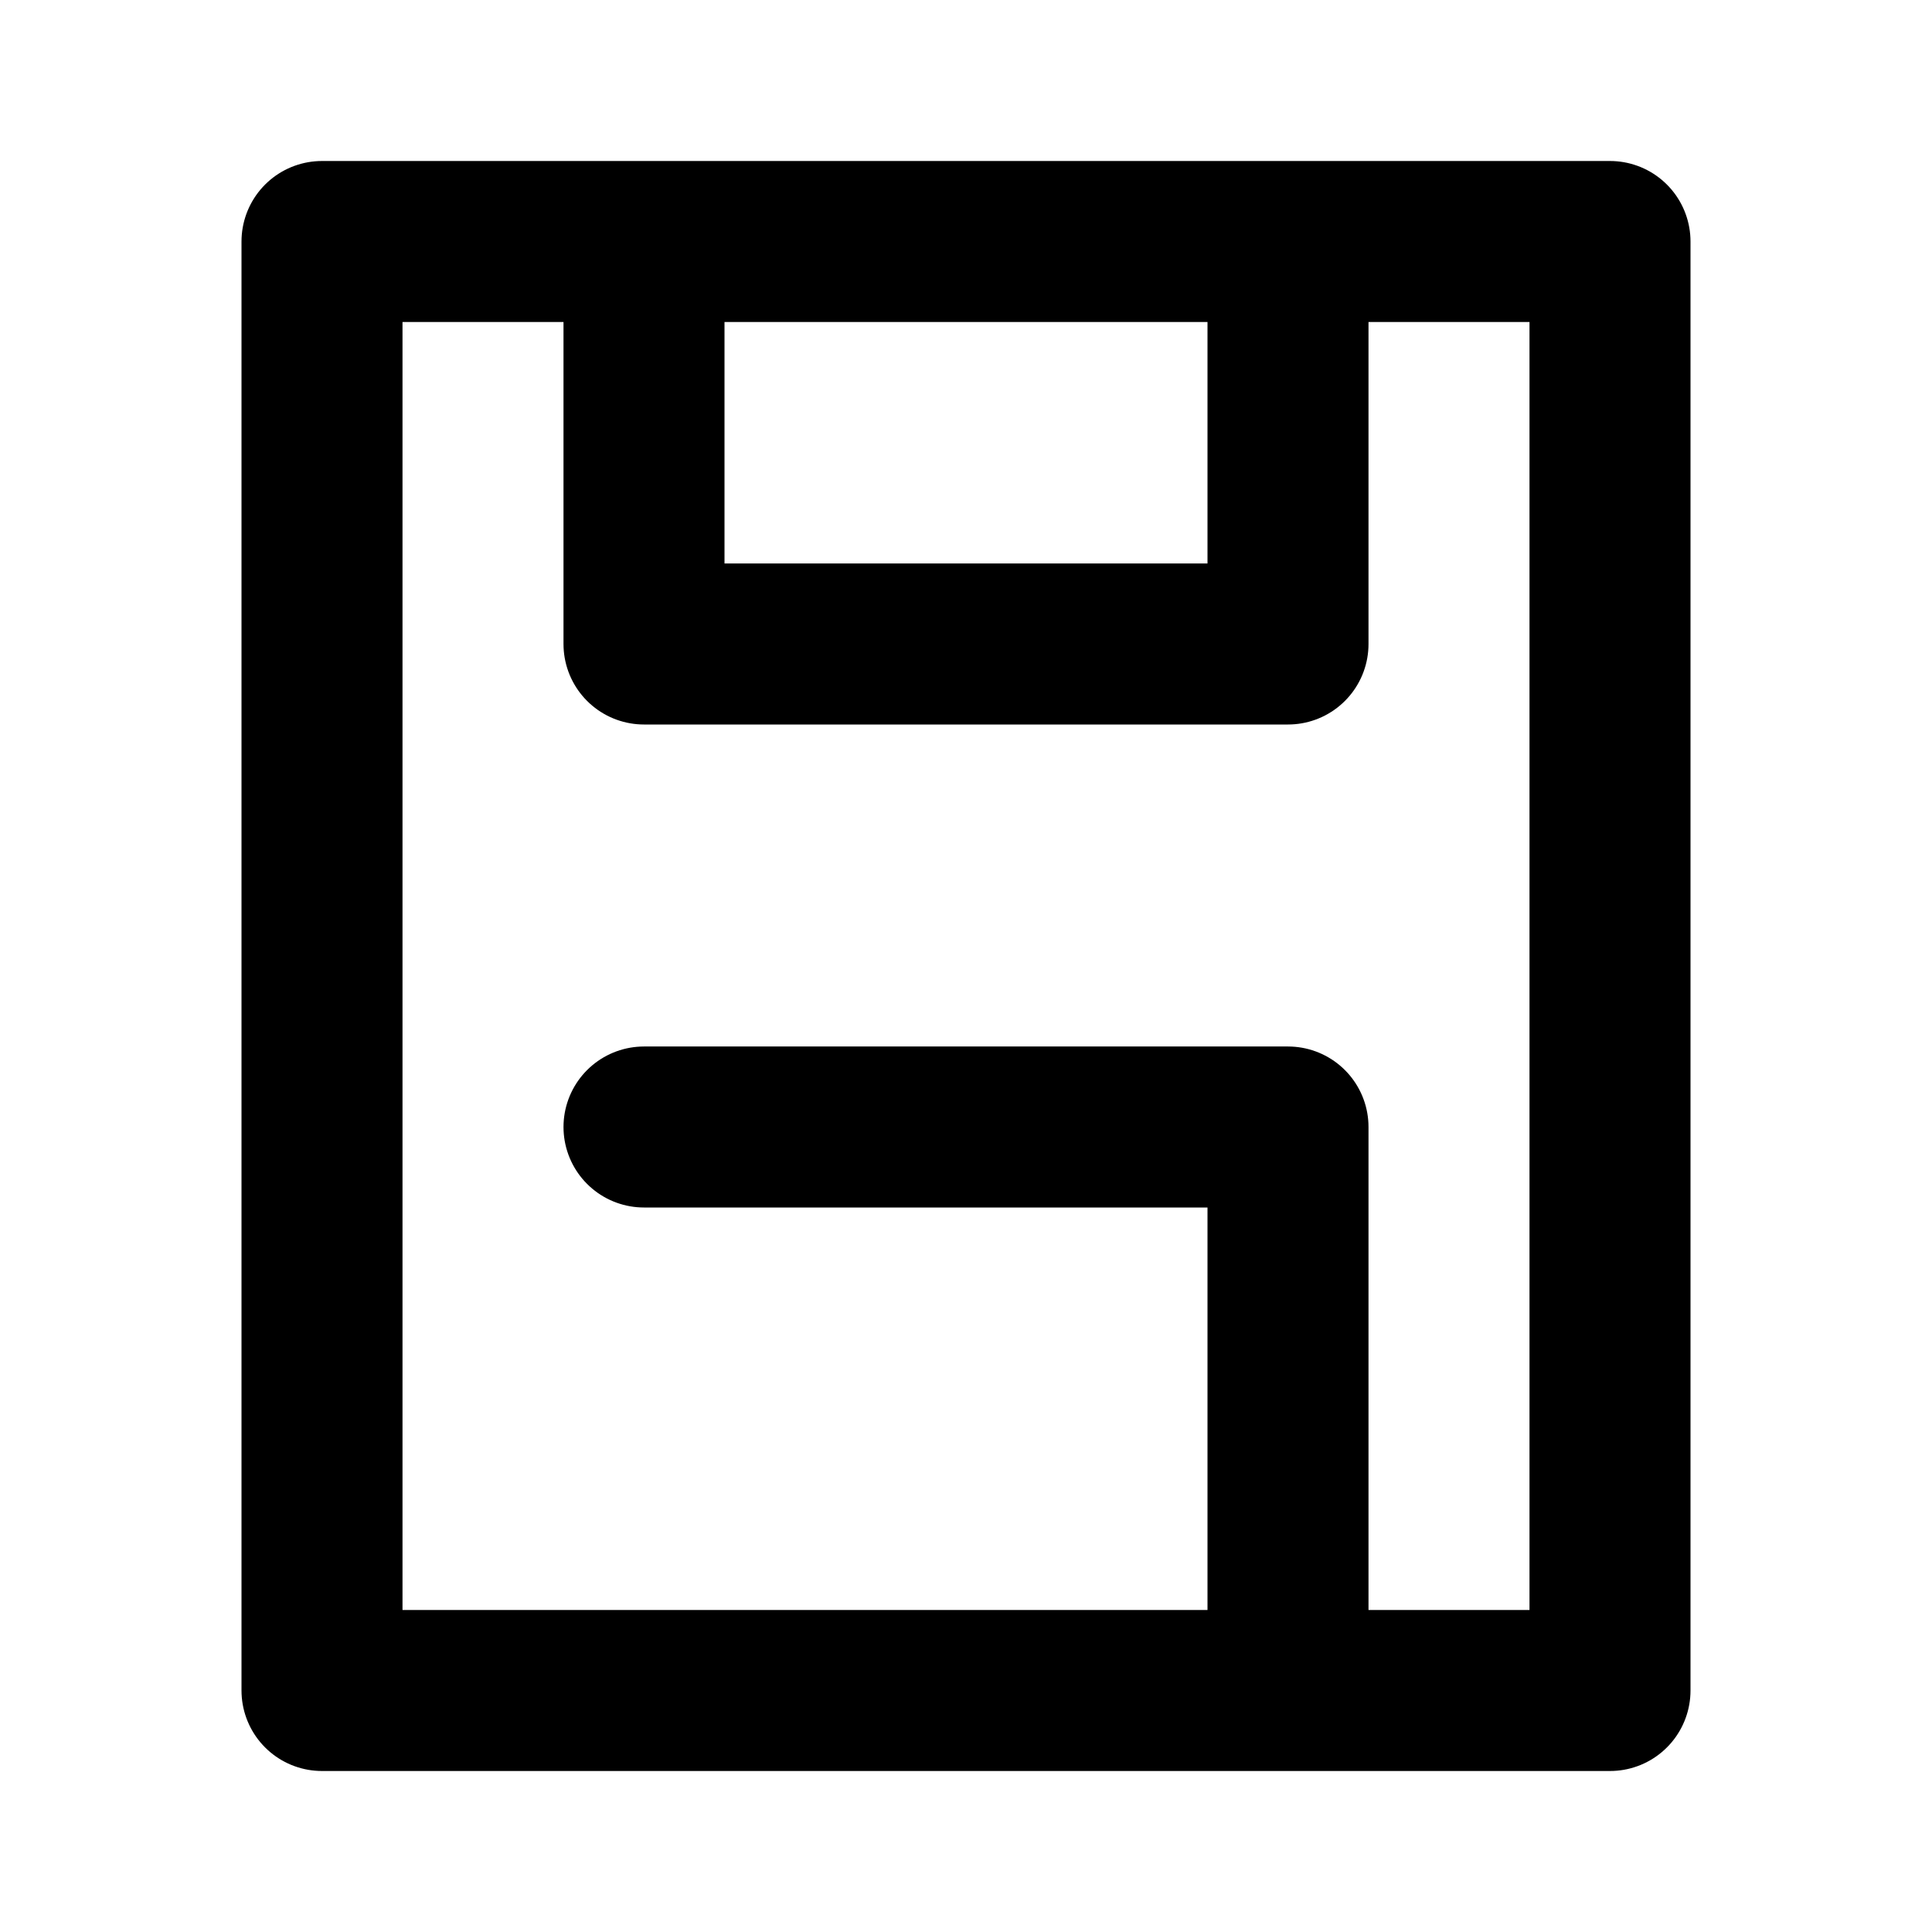
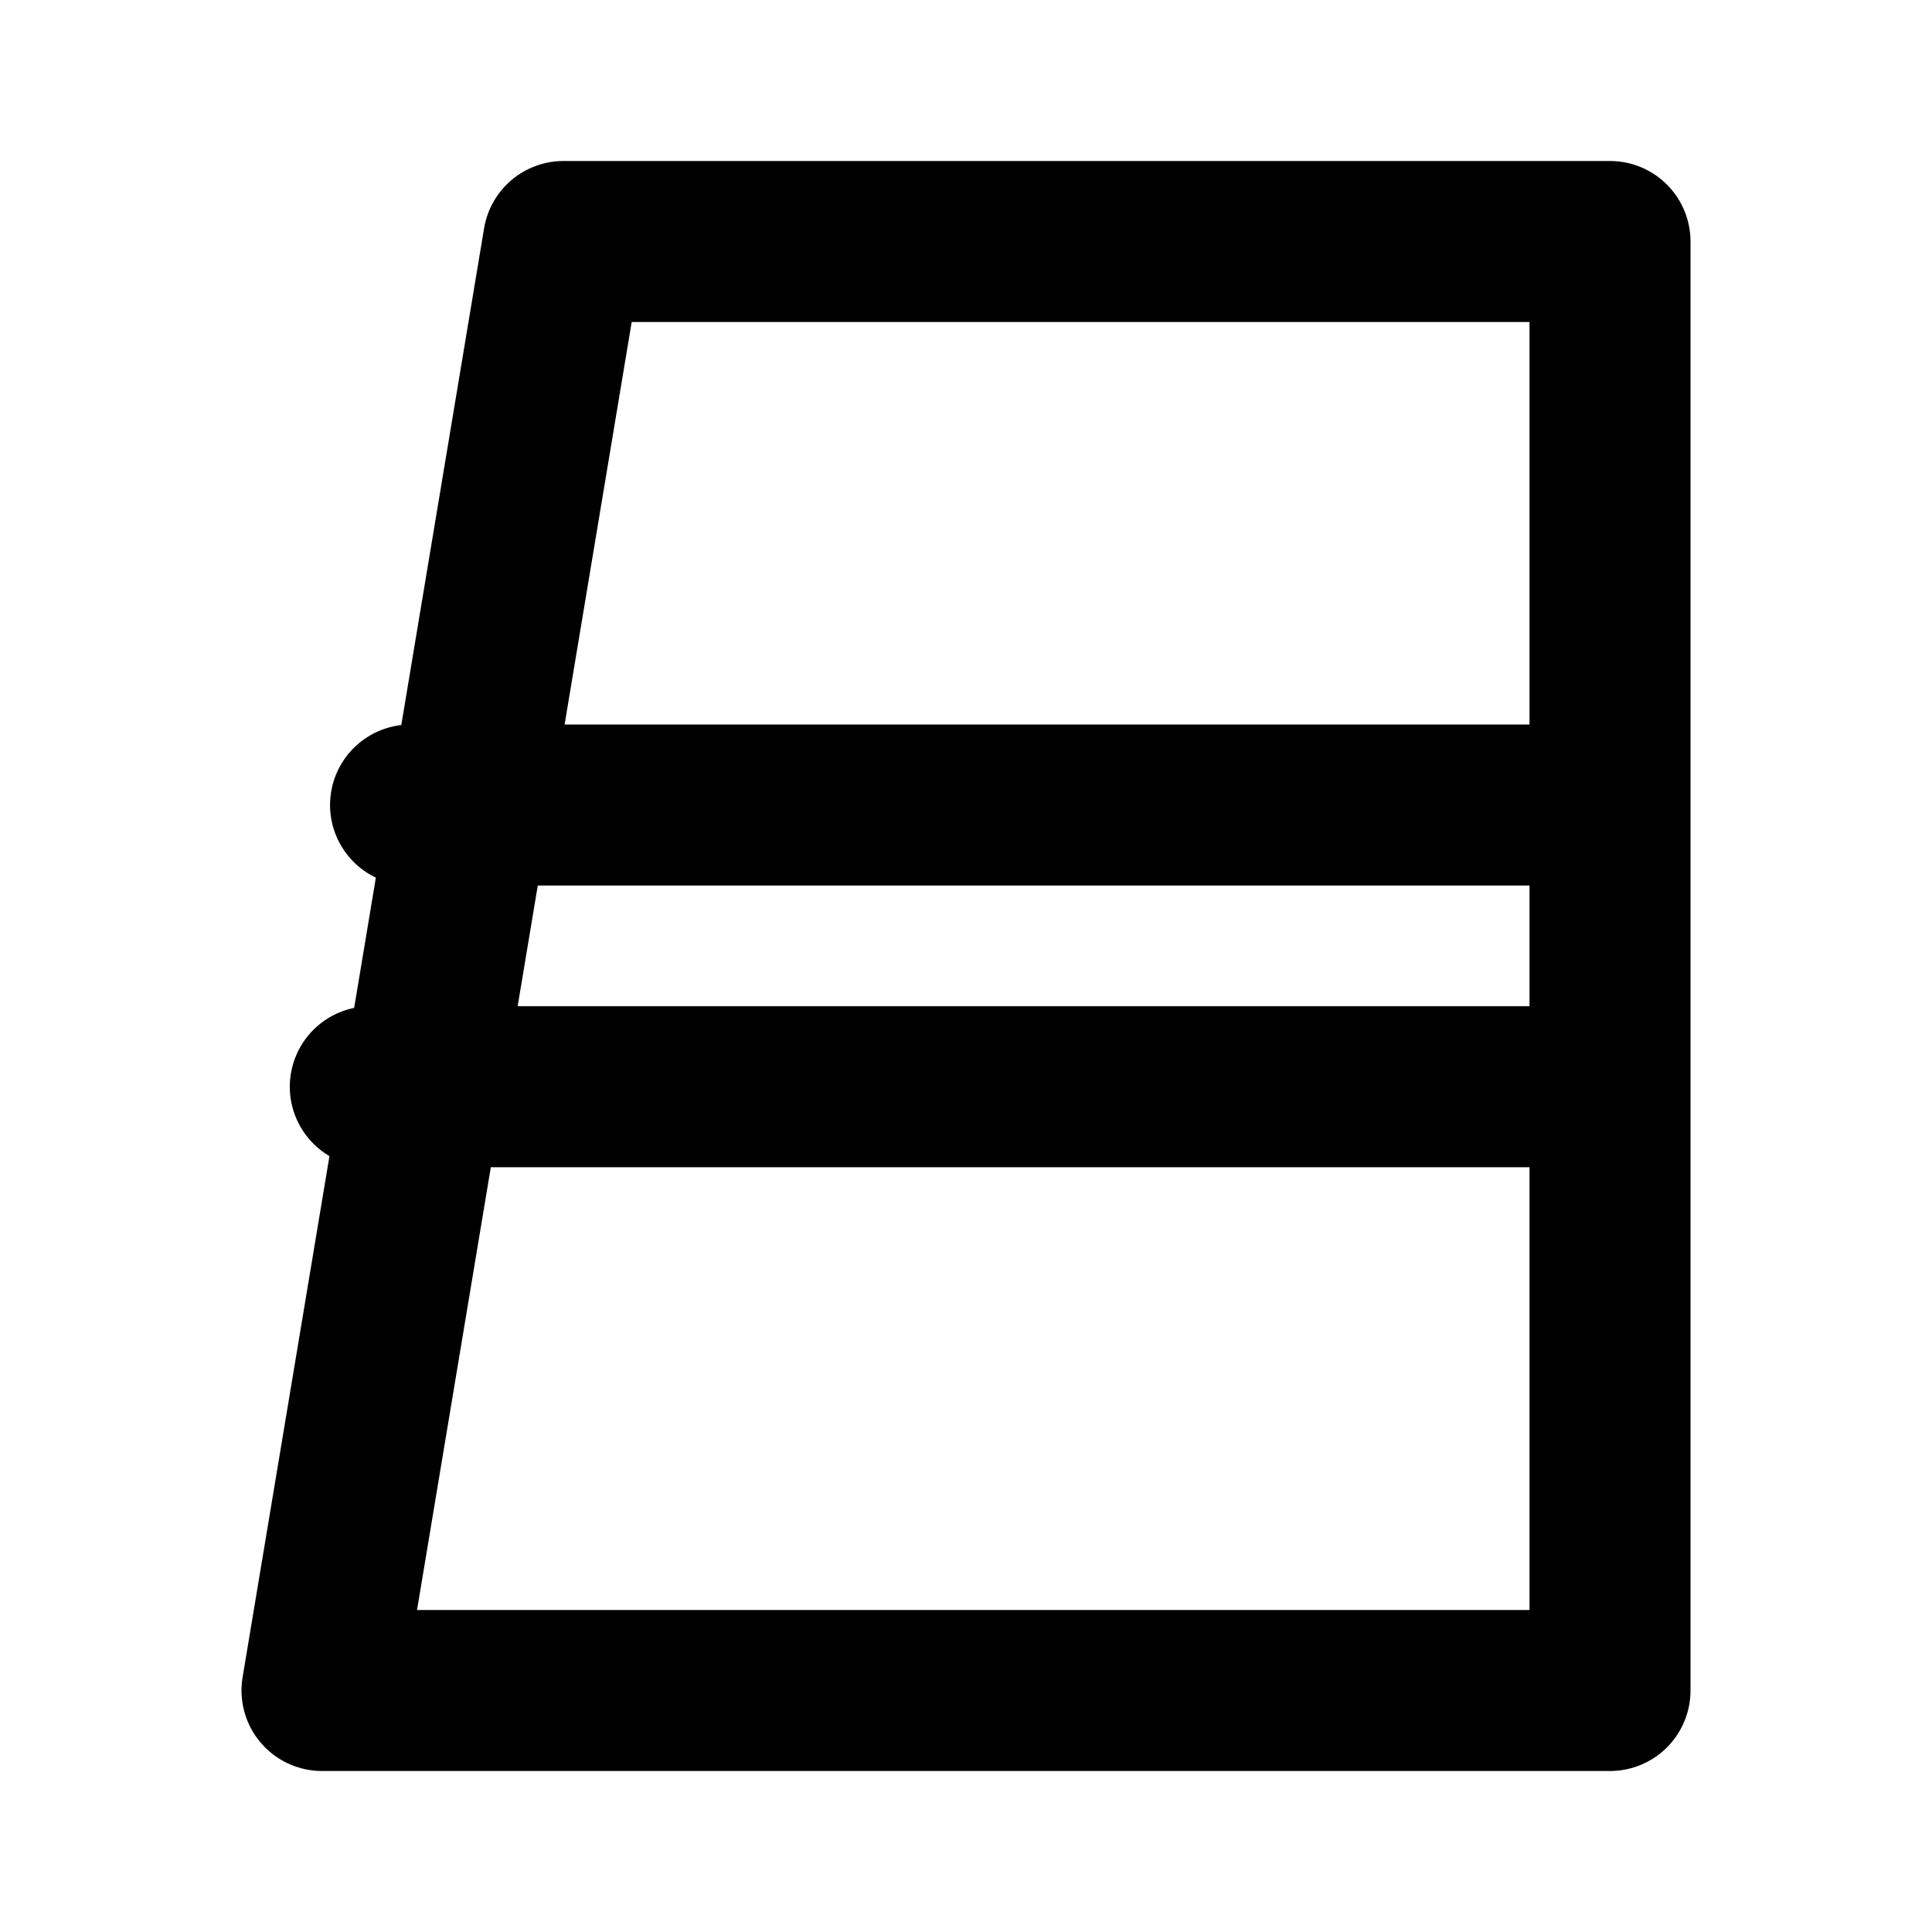
<svg xmlns="http://www.w3.org/2000/svg" viewBox="0 0 24 24" width="24" height="24">
-   <path fill="none" stroke="currentColor" stroke-width="2" stroke-linecap="round" stroke-linejoin="round" d="M4 3H20V21H4Z M8 3V8H16V3 M8 14H16V21" />
+   <path fill="none" stroke="currentColor" stroke-width="2" stroke-linecap="round" stroke-linejoin="round" d="M7 3H20V21H4Z M5.1 10H20 M4.6 13.5H20" />
</svg>
